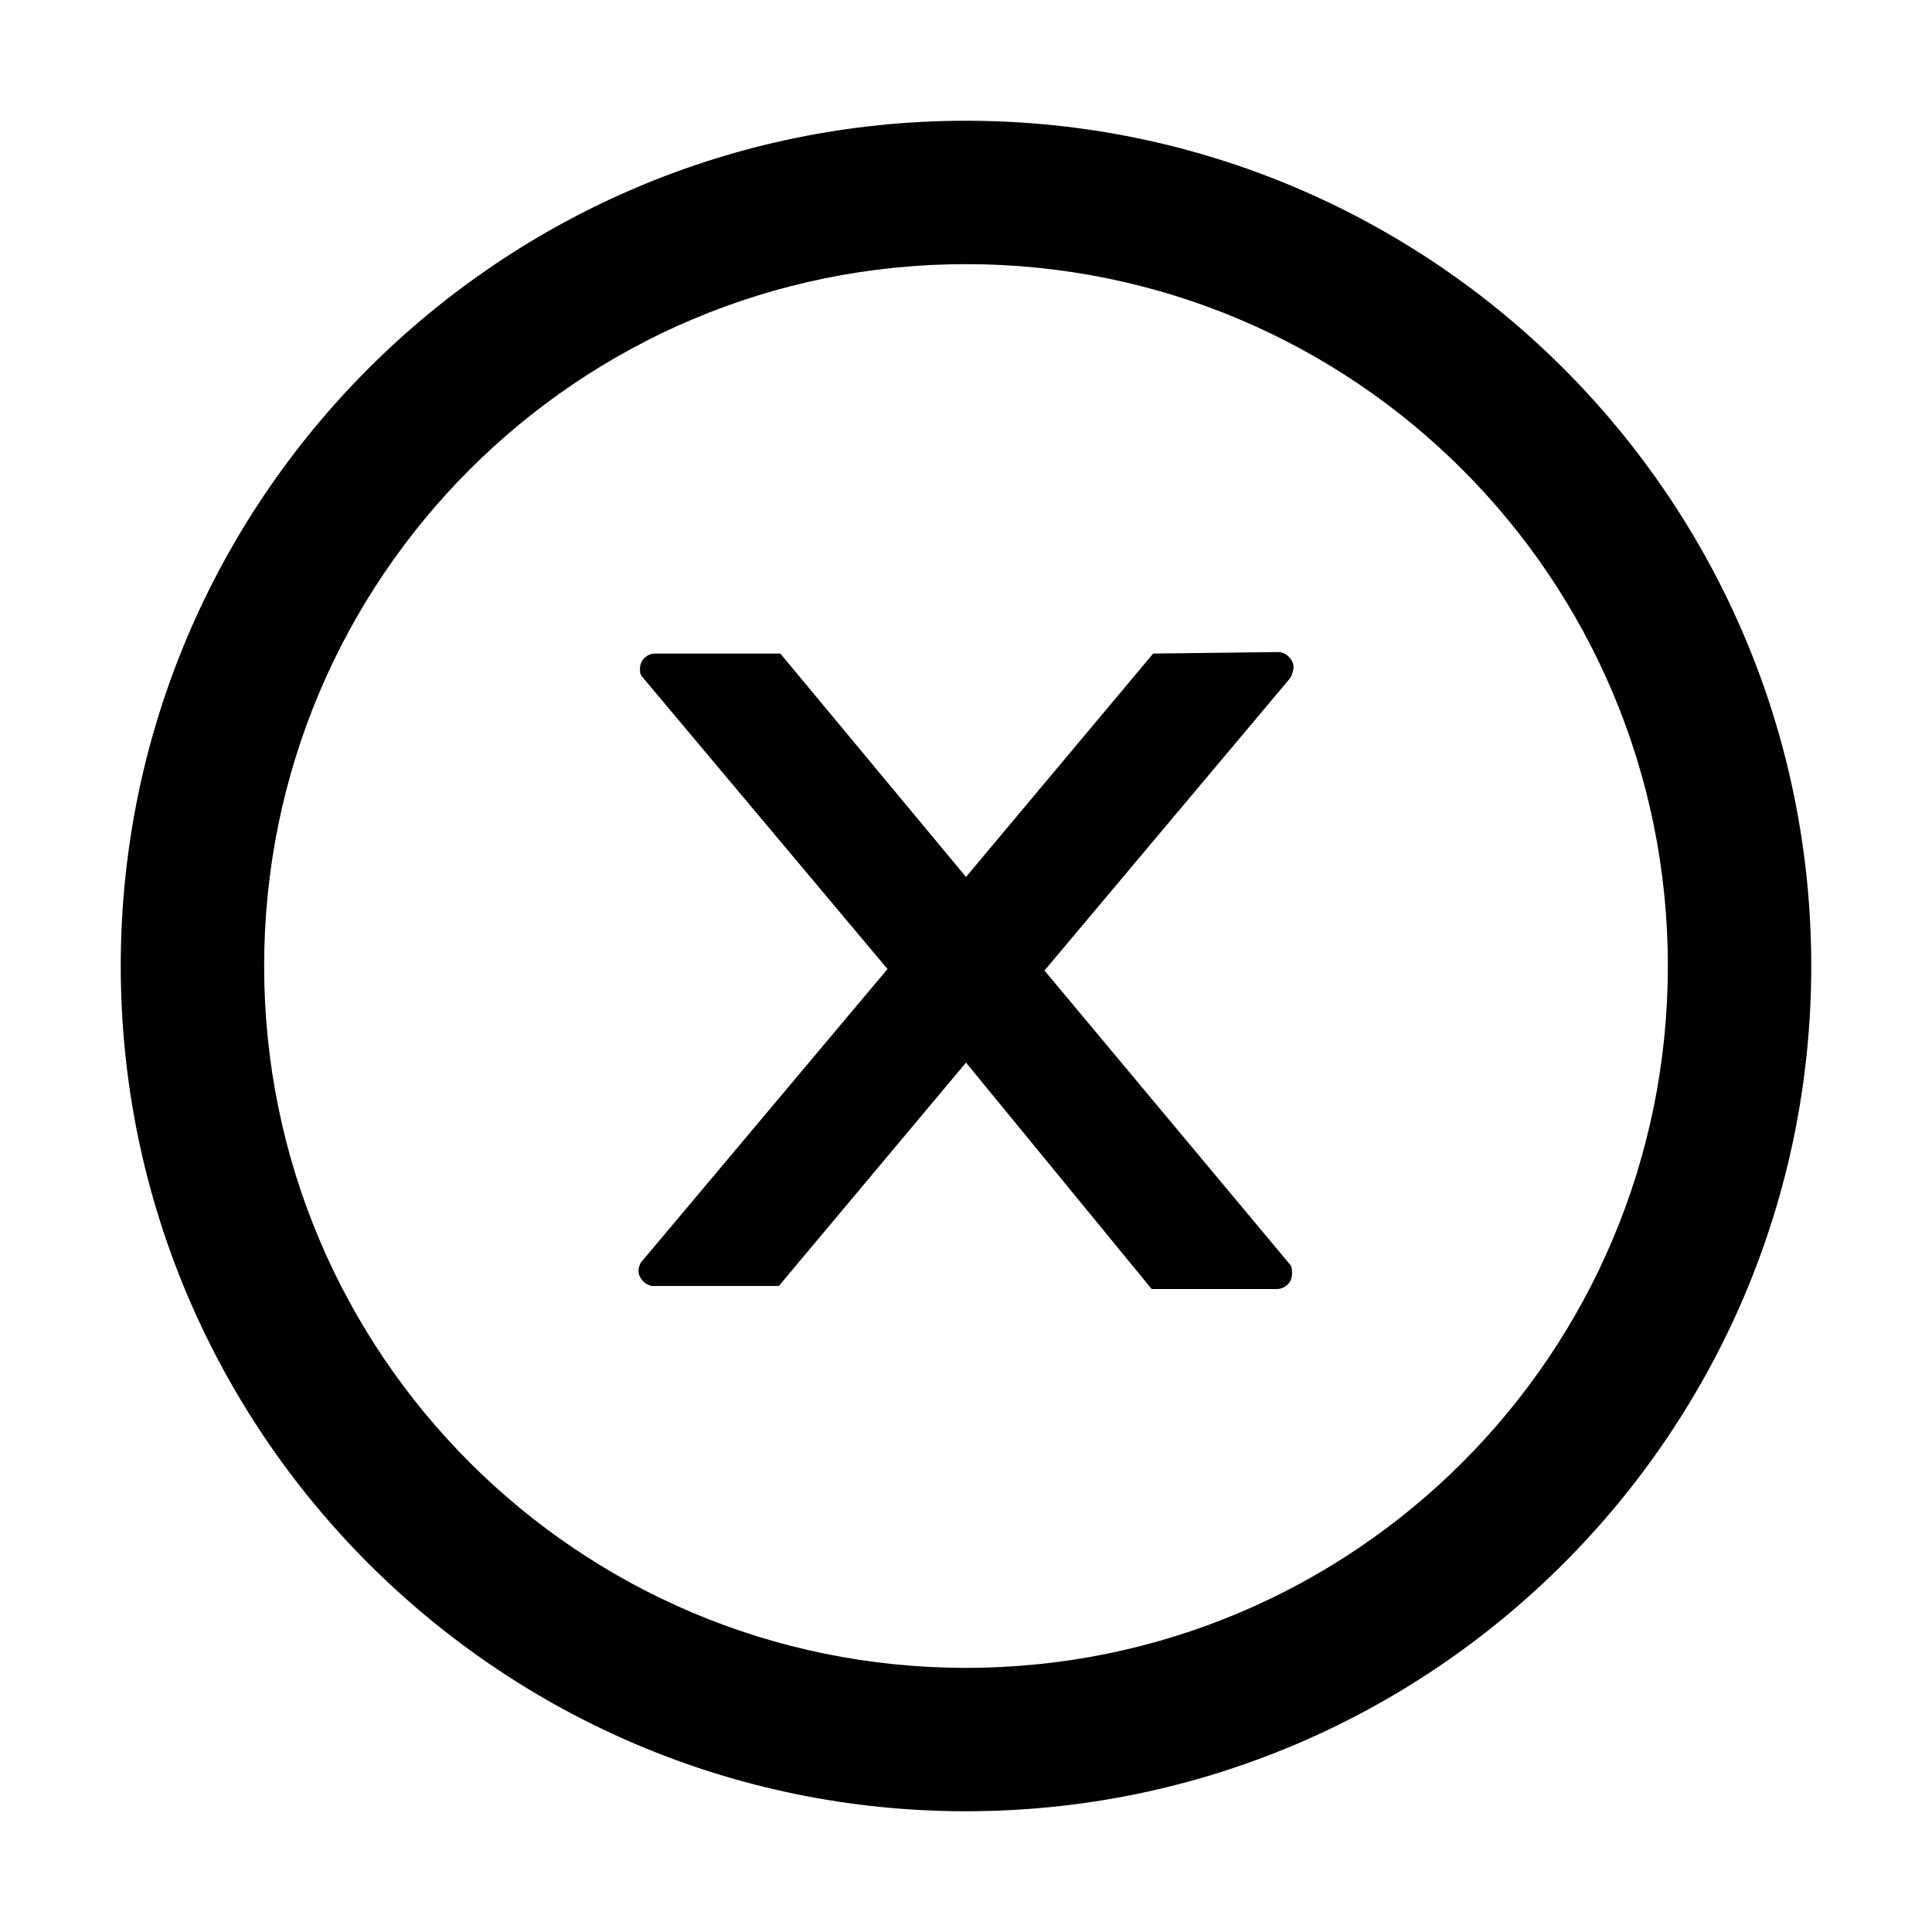
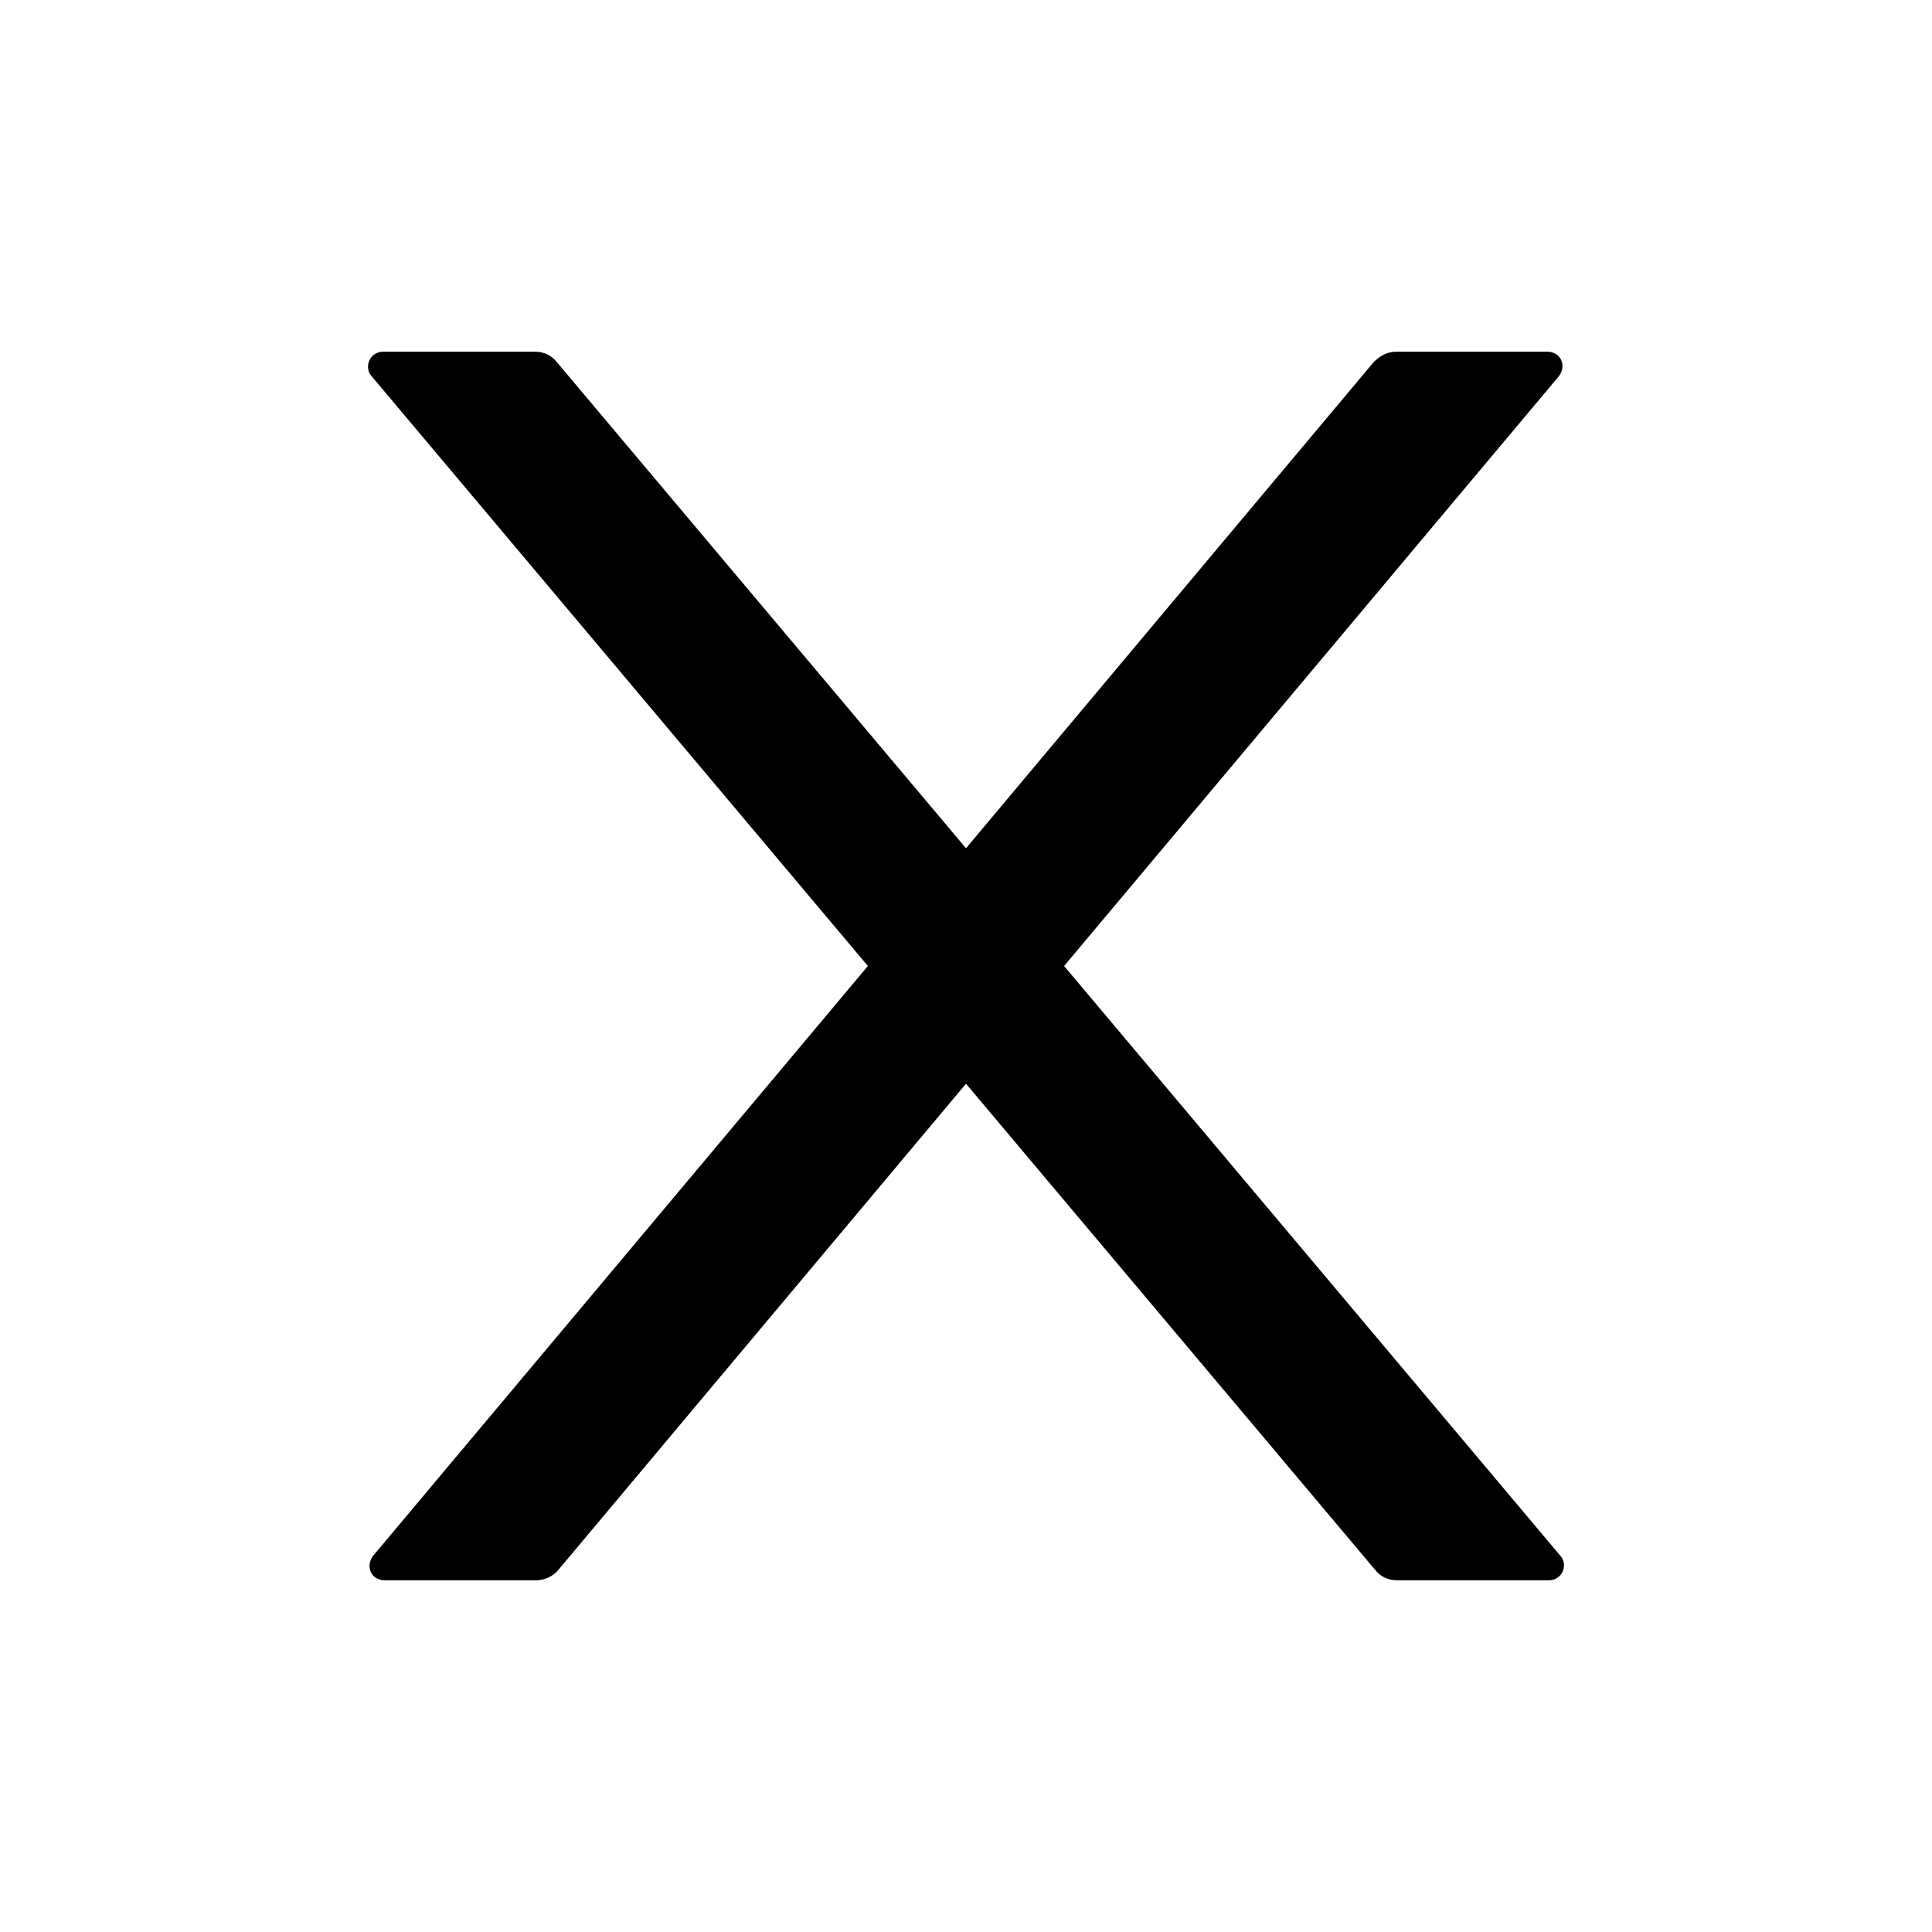
- <svg xmlns="http://www.w3.org/2000/svg" t="1630632893188" class="icon" viewBox="0 0 1024 1024" version="1.1" p-id="19868" width="200" height="200">
+ <svg xmlns="http://www.w3.org/2000/svg" t="1632641852673" class="icon" viewBox="0 0 1024 1024" version="1.1" p-id="22533" width="200" height="200">
  <defs>
    <style type="text/css" />
  </defs>
-   <path d="M677.6 345.6c4 0 8 4 8 8 0 1.6-0.8 4-1.6 5.6L553.6 514.4l129.6 155.2c1.6 1.6 1.6 3.2 1.6 5.6 0 4.8-4 8-8 8h-66.4L512 563.2 412.8 681.6h-66.4c-4 0-8-4-8-8 0-1.6 0.8-4 1.6-4.8l130.4-155.2-129.6-154.4c-1.6-1.6-1.6-3.2-1.6-4.8 0-4.8 4-8 8-8h66.4L512 464.8l99.2-118.4 66.4-0.8zM512 140c-205.6 0-372 166.4-372 372s166.4 372 372 372 372-166.4 372-372S717.6 140 512 140zM512 64c247.2 0 448 200.8 448 448s-200.8 448-448 448S64 759.2 64 512 264.8 64 512 64z" p-id="19869" />
+   <path d="M564 512l262.4-312.8c4-5.6 0.8-12.8-6.4-12.8h-80c-4.8 0-8.8 2.4-12 5.6L512 449.6 295.2 192c-3.2-4-7.2-5.6-12-5.6h-80c-7.2 0-10.4 8-6.4 12.8L460 512l-262.4 312.8c-4 5.6-0.8 12.8 6.4 12.8h80c4.8 0 9.6-2.4 12-5.6l216-257.6L728.8 832c3.2 4 7.2 5.6 12 5.6h80c7.2 0 10.4-8 6.4-12.8L564 512z" p-id="22534" />
</svg>
